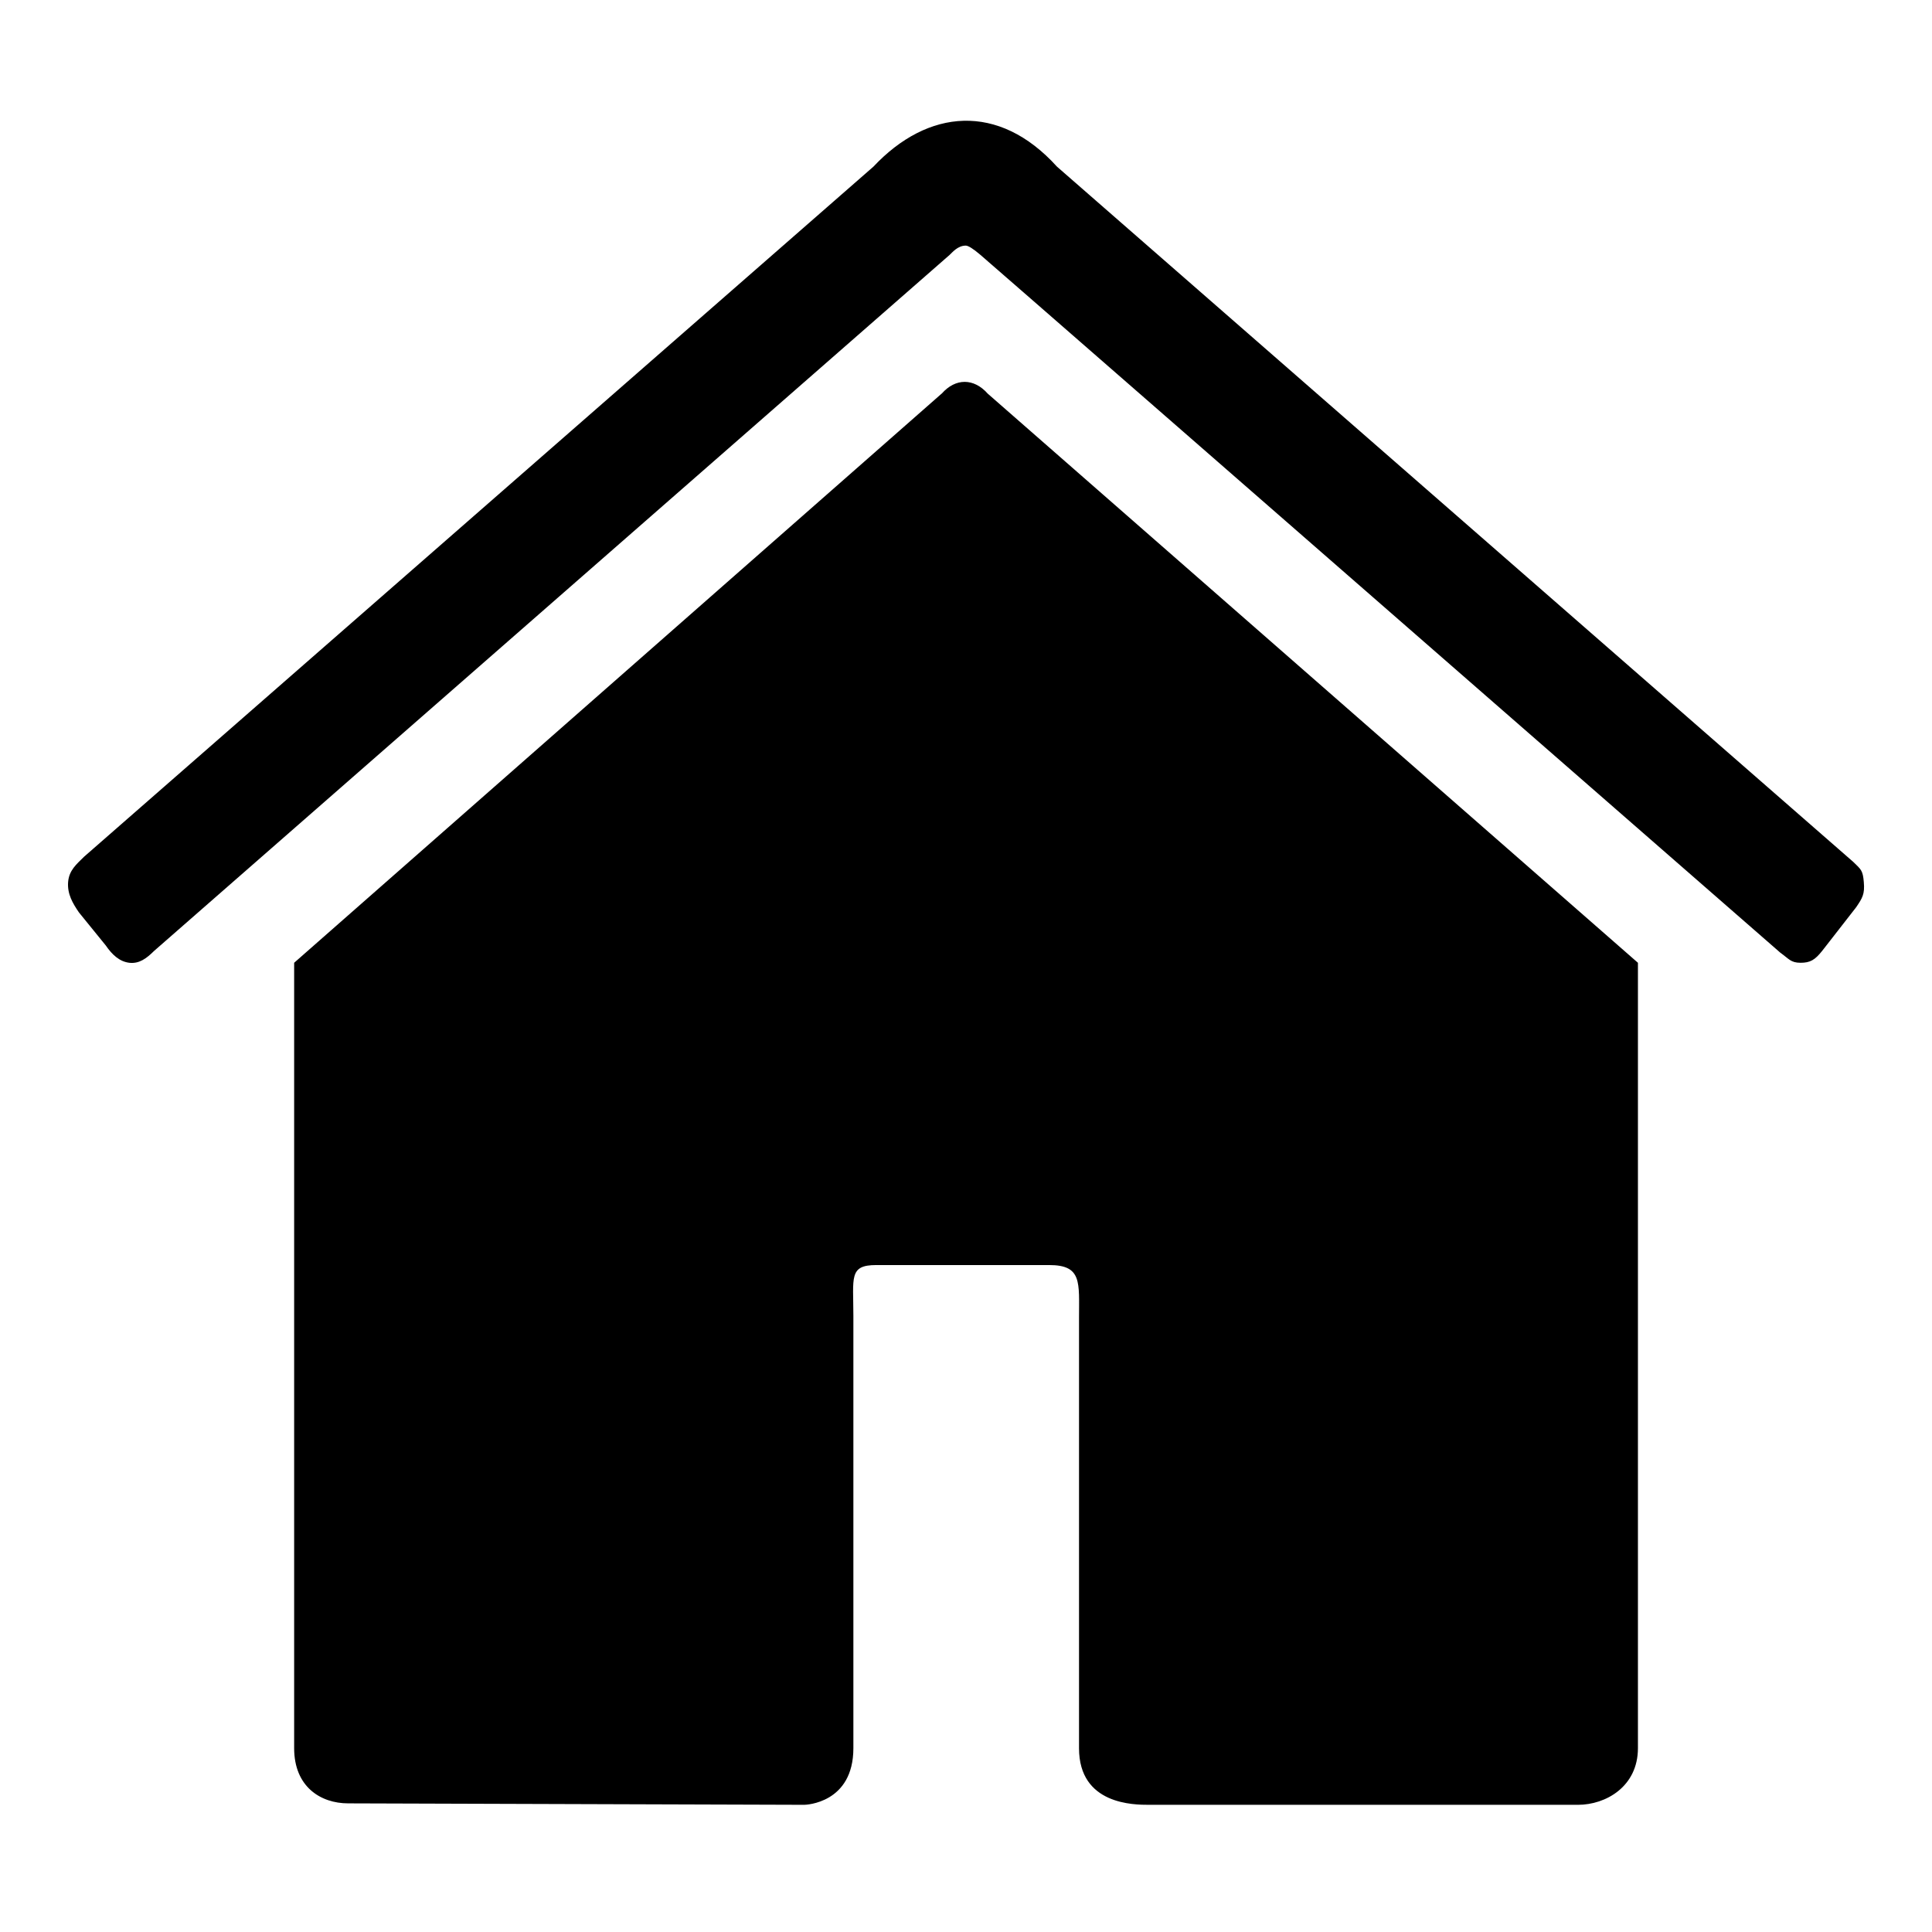
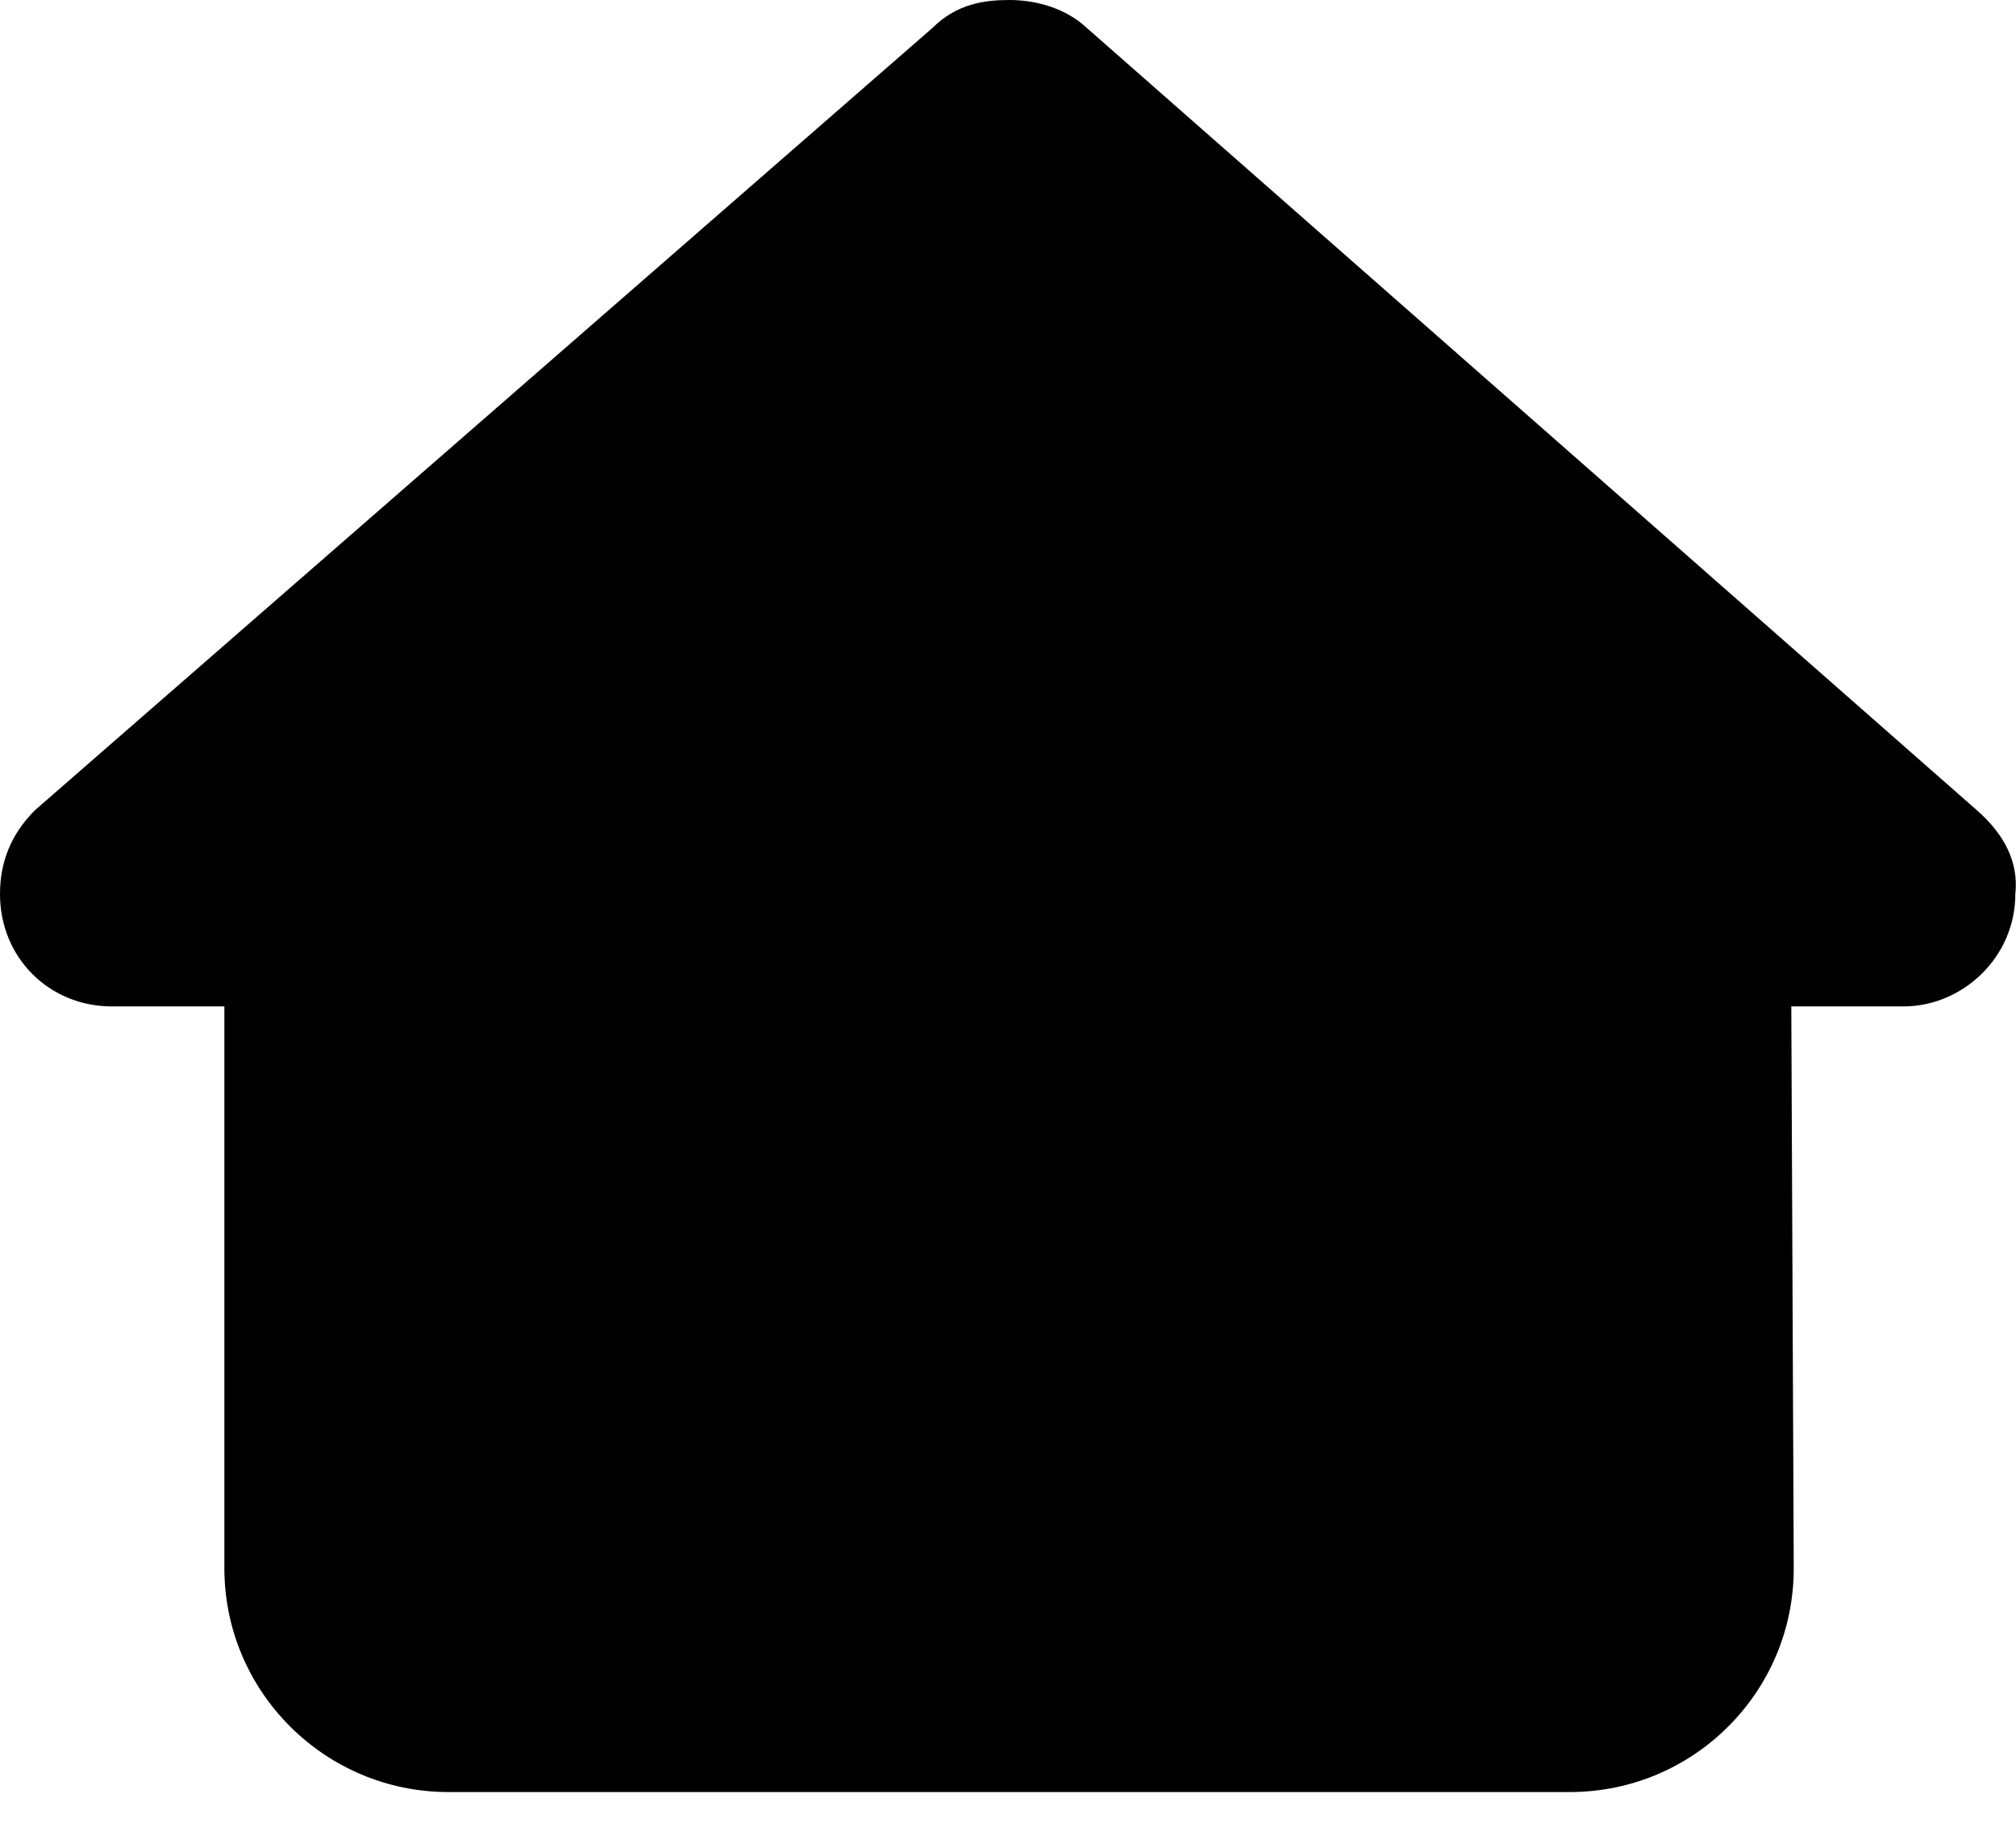
- <svg xmlns="http://www.w3.org/2000/svg" width="24px" height="24px" viewBox="0 0 24 24">
-   <path d="M11.697 4.89l-8.043 7.07v9.756c0 .48.329.686.671.686l5.666.018c.017 0 .61-.018.61-.704v-5.368c0-.479-.058-.633.284-.633h2.149c.41 0 .37.215.37.662v5.34c0 .703.684.703.868.703h5.331c.343 0 .744-.225.744-.704V11.96L12.27 4.89c-.173-.195-.4-.195-.572 0zm11.325 5.817L13.13 2.07c-.726-.802-1.606-.717-2.28 0l-9.805 8.572c-.095.094-.187.168-.199.316-.011.148.057.263.135.377l.333.41c.079.115.17.2.292.215.123.014.213-.053.308-.147l9.883-8.647c.03-.027.099-.115.2-.115.03 0 .092.038.182.115.003 0 3.315 2.89 9.936 8.668.11.079.13.125.251.126.122 0 .179-.035.269-.147l.423-.543c.078-.115.108-.163.095-.312-.012-.148-.035-.157-.131-.251z" fill="#000" fill-rule="nonzero" />
+ <svg xmlns="http://www.w3.org/2000/svg" width="24" height="22" viewBox="0 0 24 22" fill="none">
+   <path d="M23.992 10.646C23.992 11.396 23.367 11.983 22.658 11.983H21.325L21.354 18.658C21.363 20.137 20.167 21.337 18.688 21.337H5.338C3.867 21.337 2.671 20.142 2.671 18.671V11.983H1.333C0.583 11.983 0 11.4 0 10.646C0 10.271 0.125 9.938 0.417 9.646L11.1 0.333C11.392 0.042 11.725 0 12.017 0C12.308 0 12.642 0.083 12.892 0.292L23.533 9.646C23.867 9.938 24.033 10.271 23.992 10.646Z" fill="#000" />
</svg>
